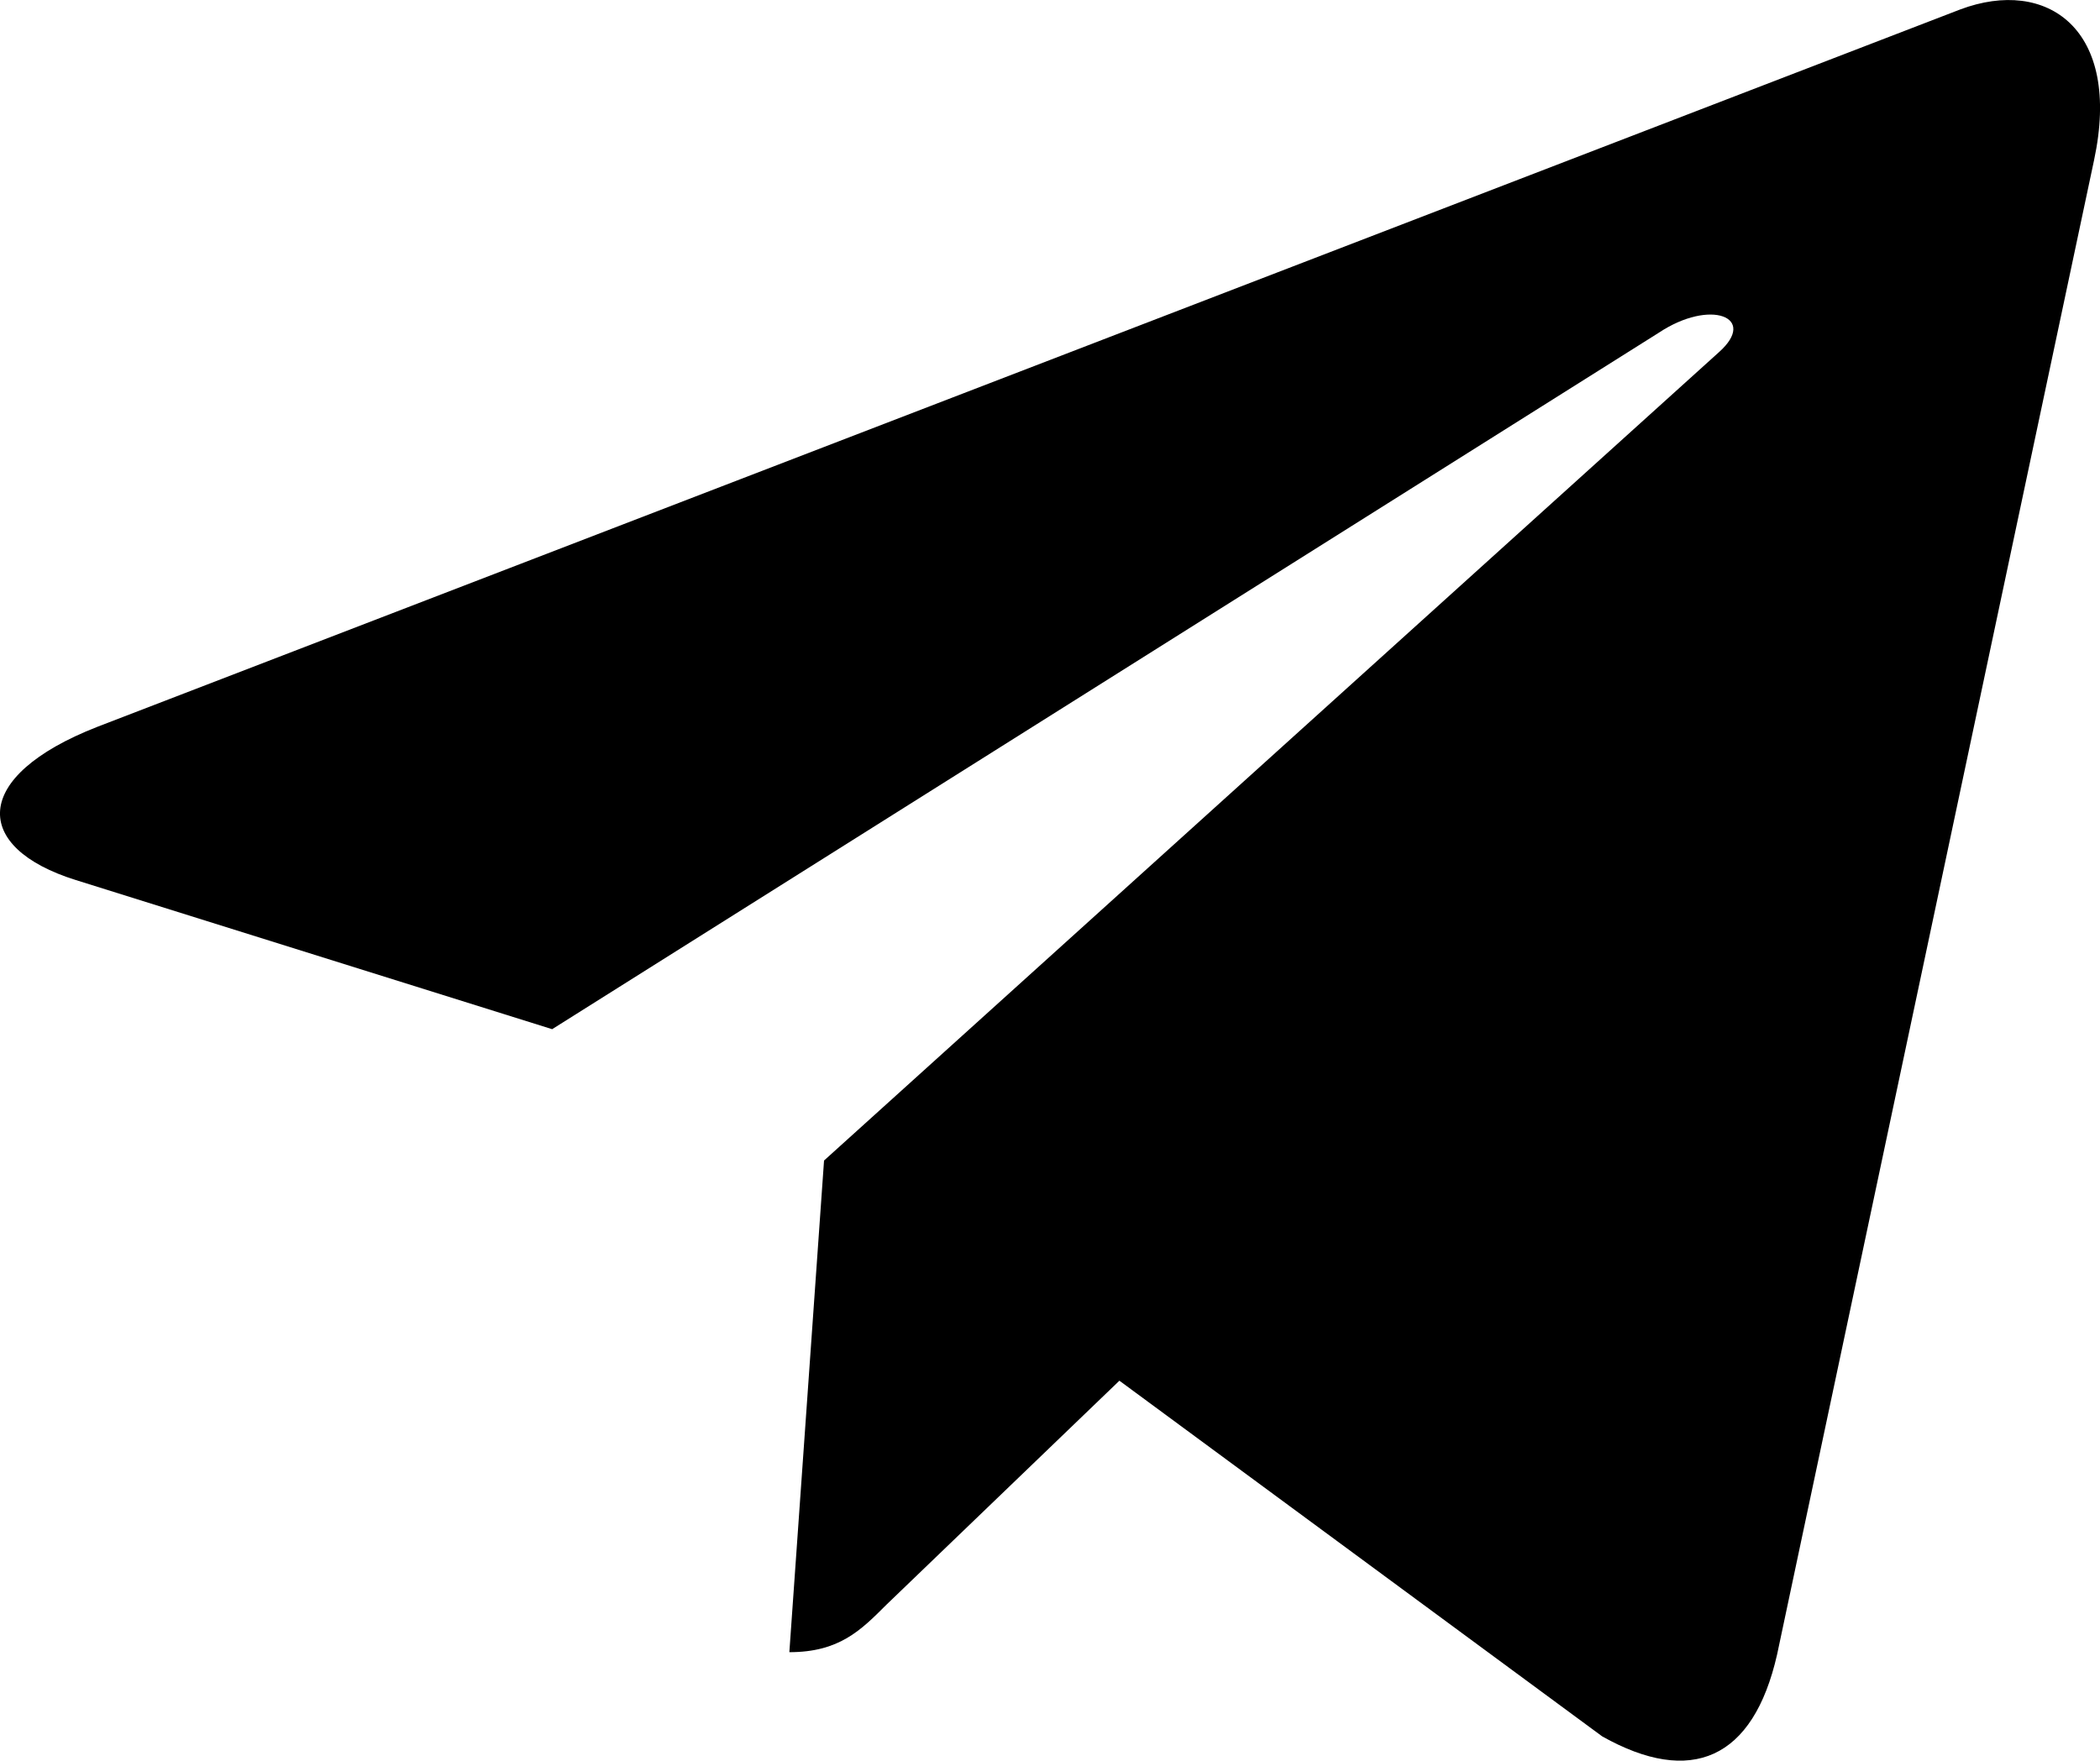
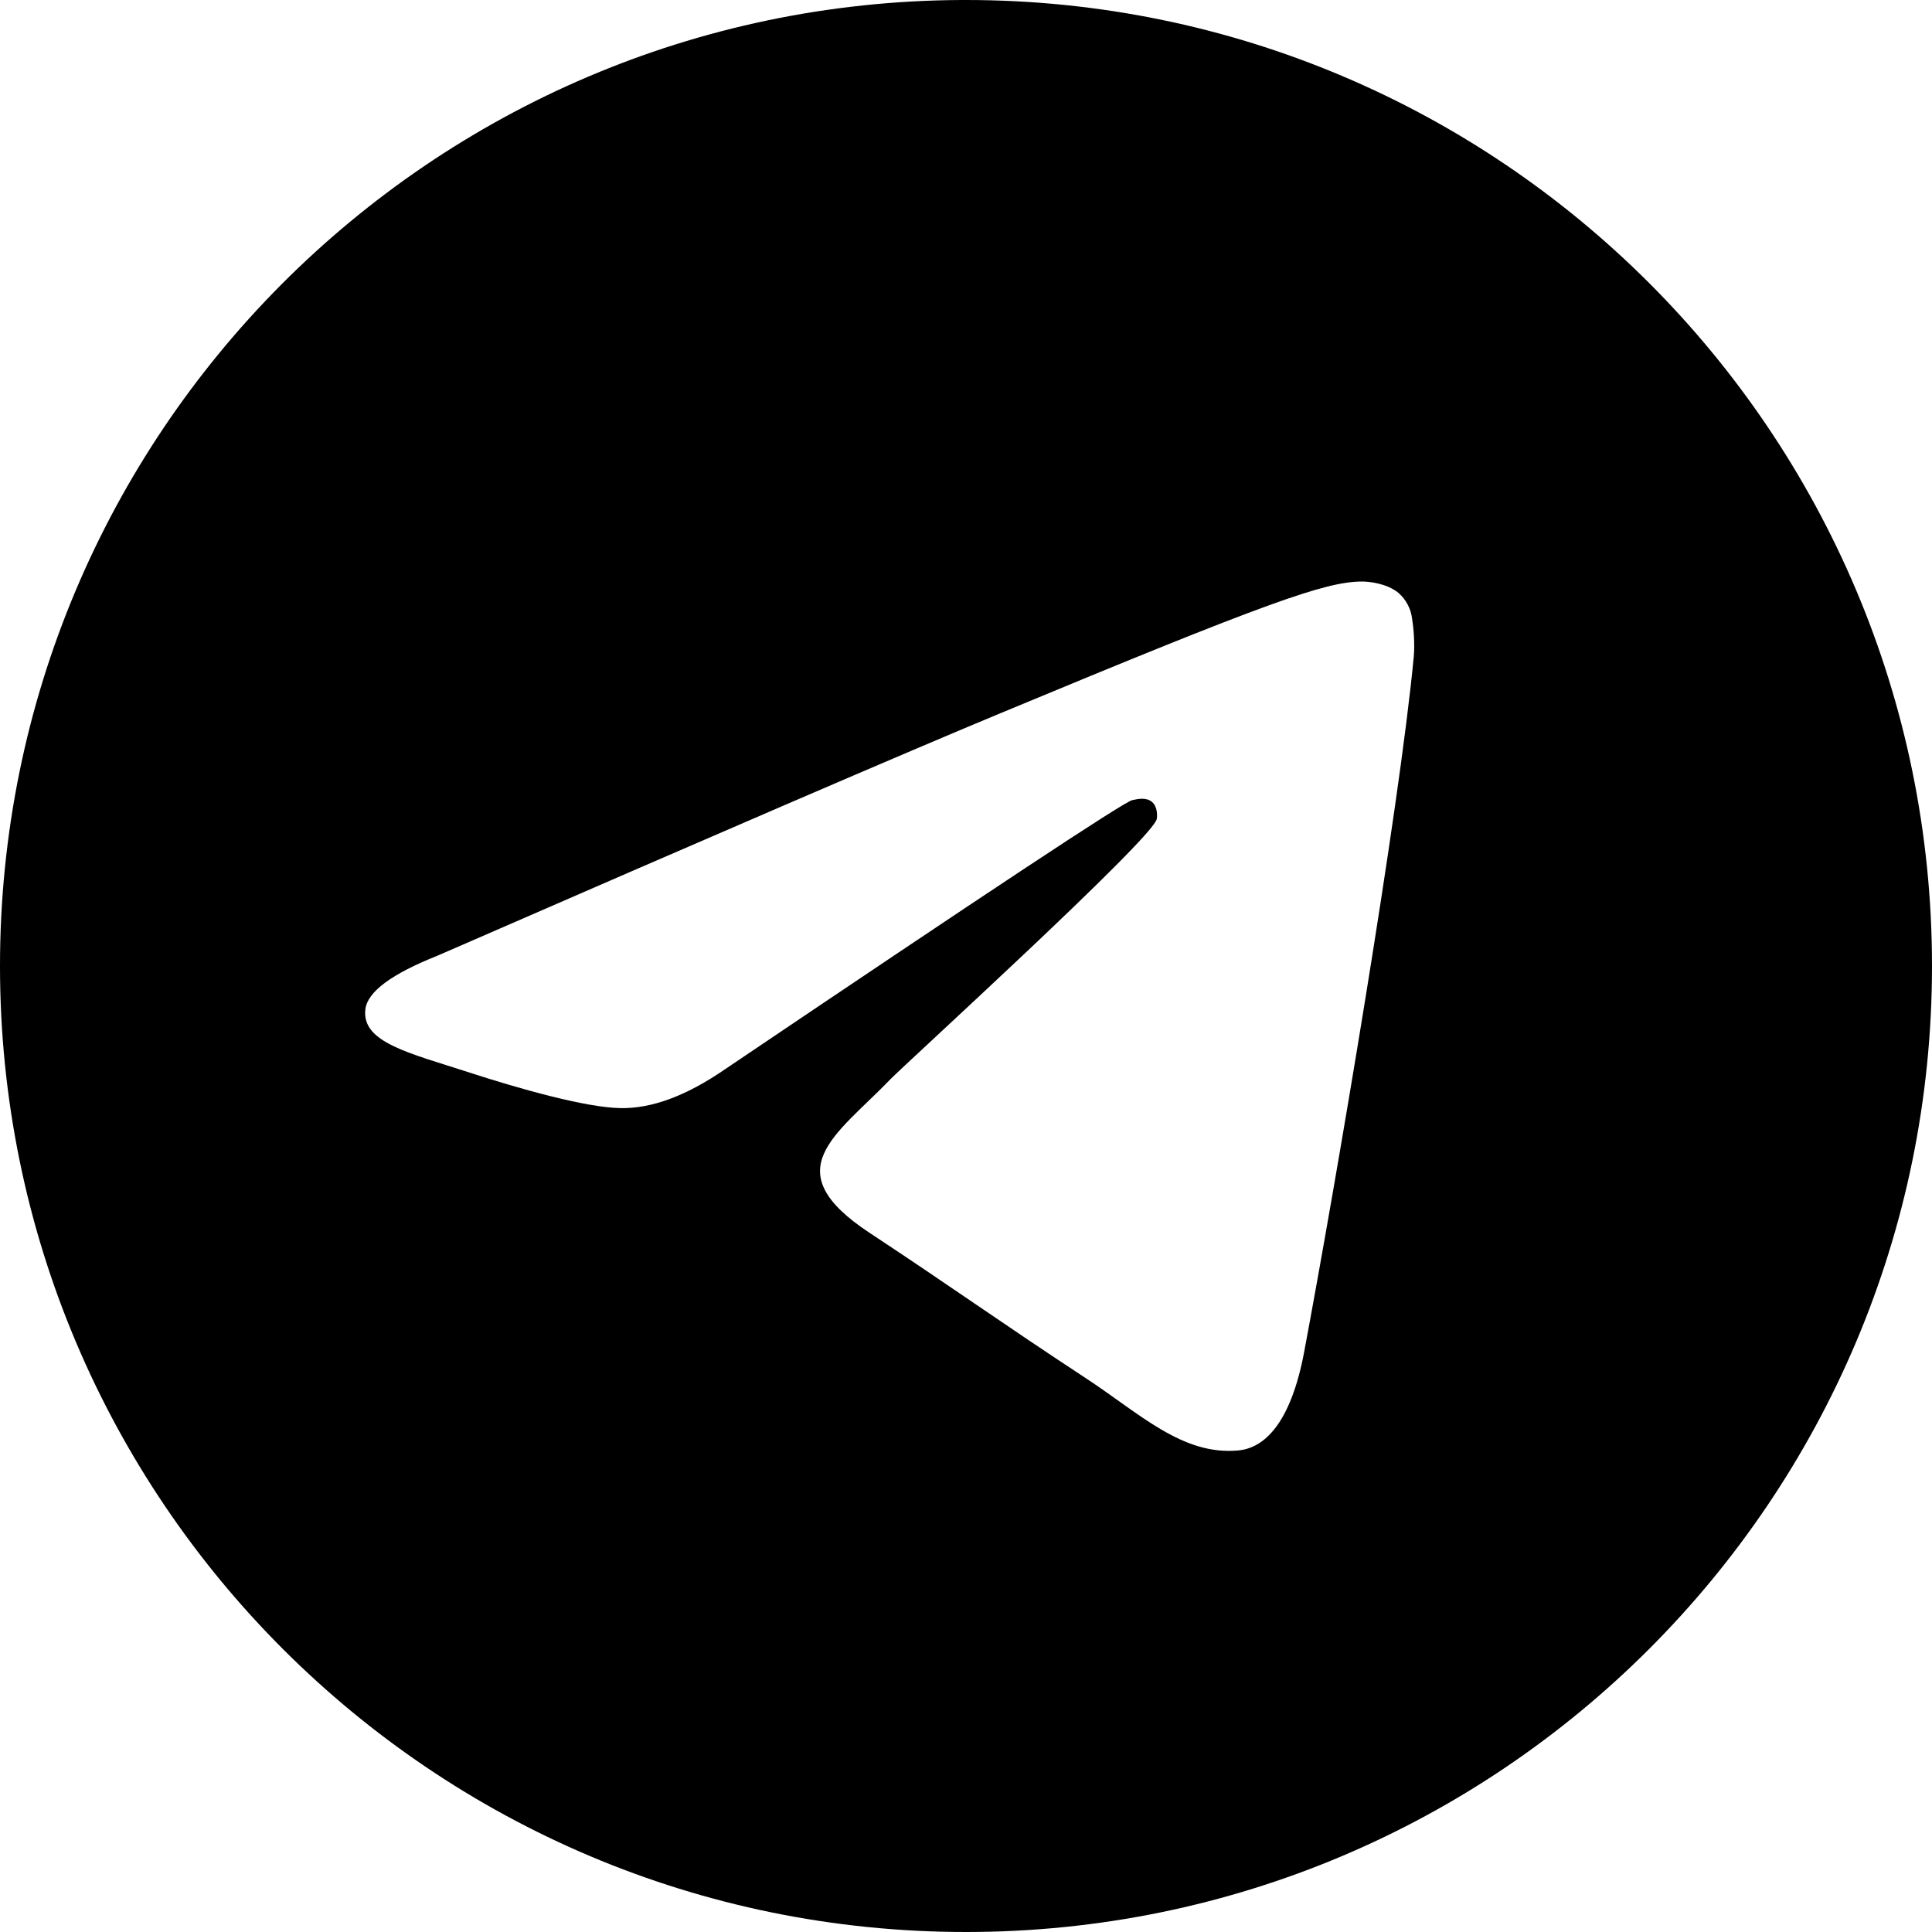
- <svg xmlns="http://www.w3.org/2000/svg" width="92.915" height="77.924" viewBox="0 0 92.915 77.924">
-   <g transform="translate(0 0)">
-     <path d="M118.652,70.205,104.63,136.331c-1.058,4.667-3.817,5.828-7.737,3.63L75.529,124.218,65.22,134.133c-1.14,1.141-2.095,2.1-4.294,2.1l1.535-21.759,39.6-35.78c1.722-1.535-.373-2.385-2.676-.85L50.431,108.661l-21.074-6.6c-4.584-1.431-4.667-4.584.954-6.783L112.74,63.527C116.556,62.1,119.9,64.377,118.652,70.205Z" transform="translate(-26.001 -63.112)" fill="#000" />
-   </g>
+ <svg xmlns="http://www.w3.org/2000/svg" role="img" viewBox="0 0 24 24">
+   <path d="M11.944 0A12 12 0 0 0 0 12a12 12 0 0 0 12 12 12 12 0 0 0 12-12A12 12 0 0 0 12 0a12 12 0 0 0-.056 0zm4.962 7.224c.1-.002.321.023.465.14a.506.506 0 0 1 .171.325c.016.093.036.306.02.472-.18 1.898-.962 6.502-1.36 8.627-.168.9-.499 1.201-.82 1.23-.696.065-1.225-.46-1.9-.902-1.056-.693-1.653-1.124-2.678-1.8-1.185-.78-.417-1.21.258-1.91.177-.184 3.247-2.977 3.307-3.23.007-.032.014-.15-.056-.212s-.174-.041-.249-.024c-.106.024-1.793 1.14-5.061 3.345-.48.33-.913.49-1.302.48-.428-.008-1.252-.241-1.865-.44-.752-.245-1.349-.374-1.297-.789.027-.216.325-.437.893-.663 3.498-1.524 5.83-2.529 6.998-3.014 3.332-1.386 4.025-1.627 4.476-1.635z" />
</svg>
